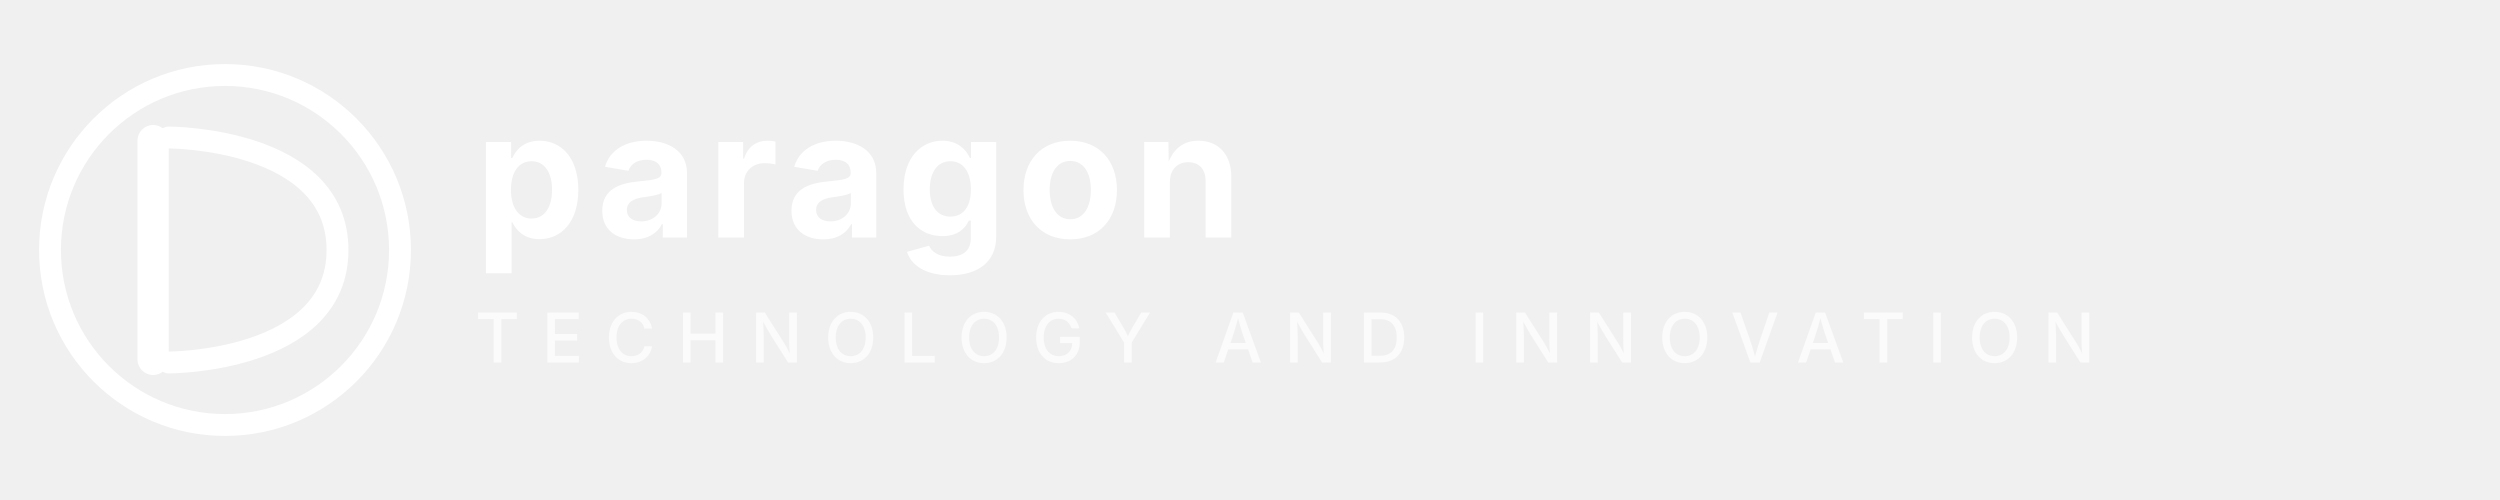
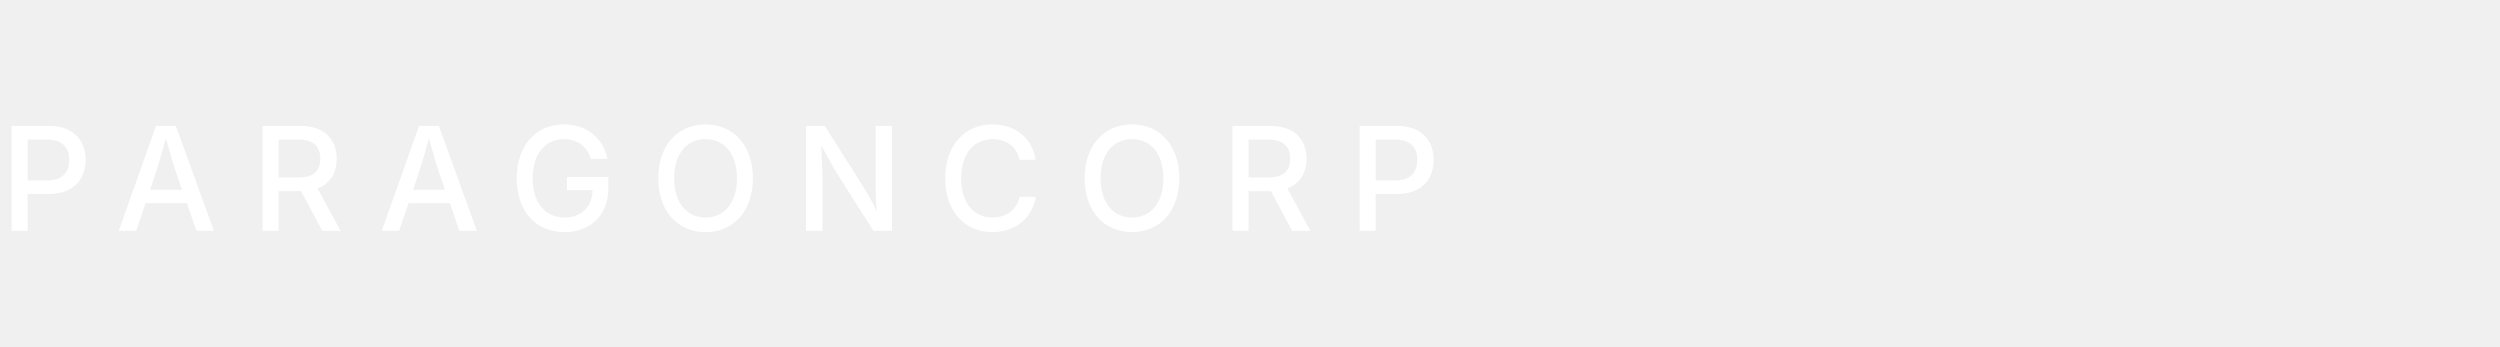
- <svg xmlns="http://www.w3.org/2000/svg" viewBox="0 0 400 80" width="400" height="80" fill="none">
-   <g transform="translate(4, 8)">
-     <circle cx="32" cy="32" r="28" stroke="white" stroke-width="3.5" fill="none" />
-     <rect x="18" y="12" width="5" height="40" rx="2.5" fill="white" />
-     <path d="M23 14 C23 14, 50 14, 50 32 C50 50, 23 50, 23 50" fill="none" stroke="white" stroke-width="3.5" stroke-linecap="round" />
-   </g>
-   <text x="76" y="38" font-family="'Inter', 'Segoe UI', -apple-system, sans-serif" font-size="28" font-weight="700" fill="white" letter-spacing="1.5">paragon</text>
-   <text x="76" y="58" font-family="'Inter', 'Segoe UI', -apple-system, sans-serif" font-size="11" font-weight="500" fill="rgba(255,255,255,0.7)" letter-spacing="3.5">TECHNOLOGY AND INNOVATION</text>
+ <svg xmlns="http://www.w3.org/2000/svg" viewBox="0 0 260 36" fill="none">
+   <text x="0" y="24" font-family="'Inter','Segoe UI',sans-serif" font-size="15" font-weight="500" fill="white" letter-spacing="3.5">PARAGONCORP</text>
</svg>
